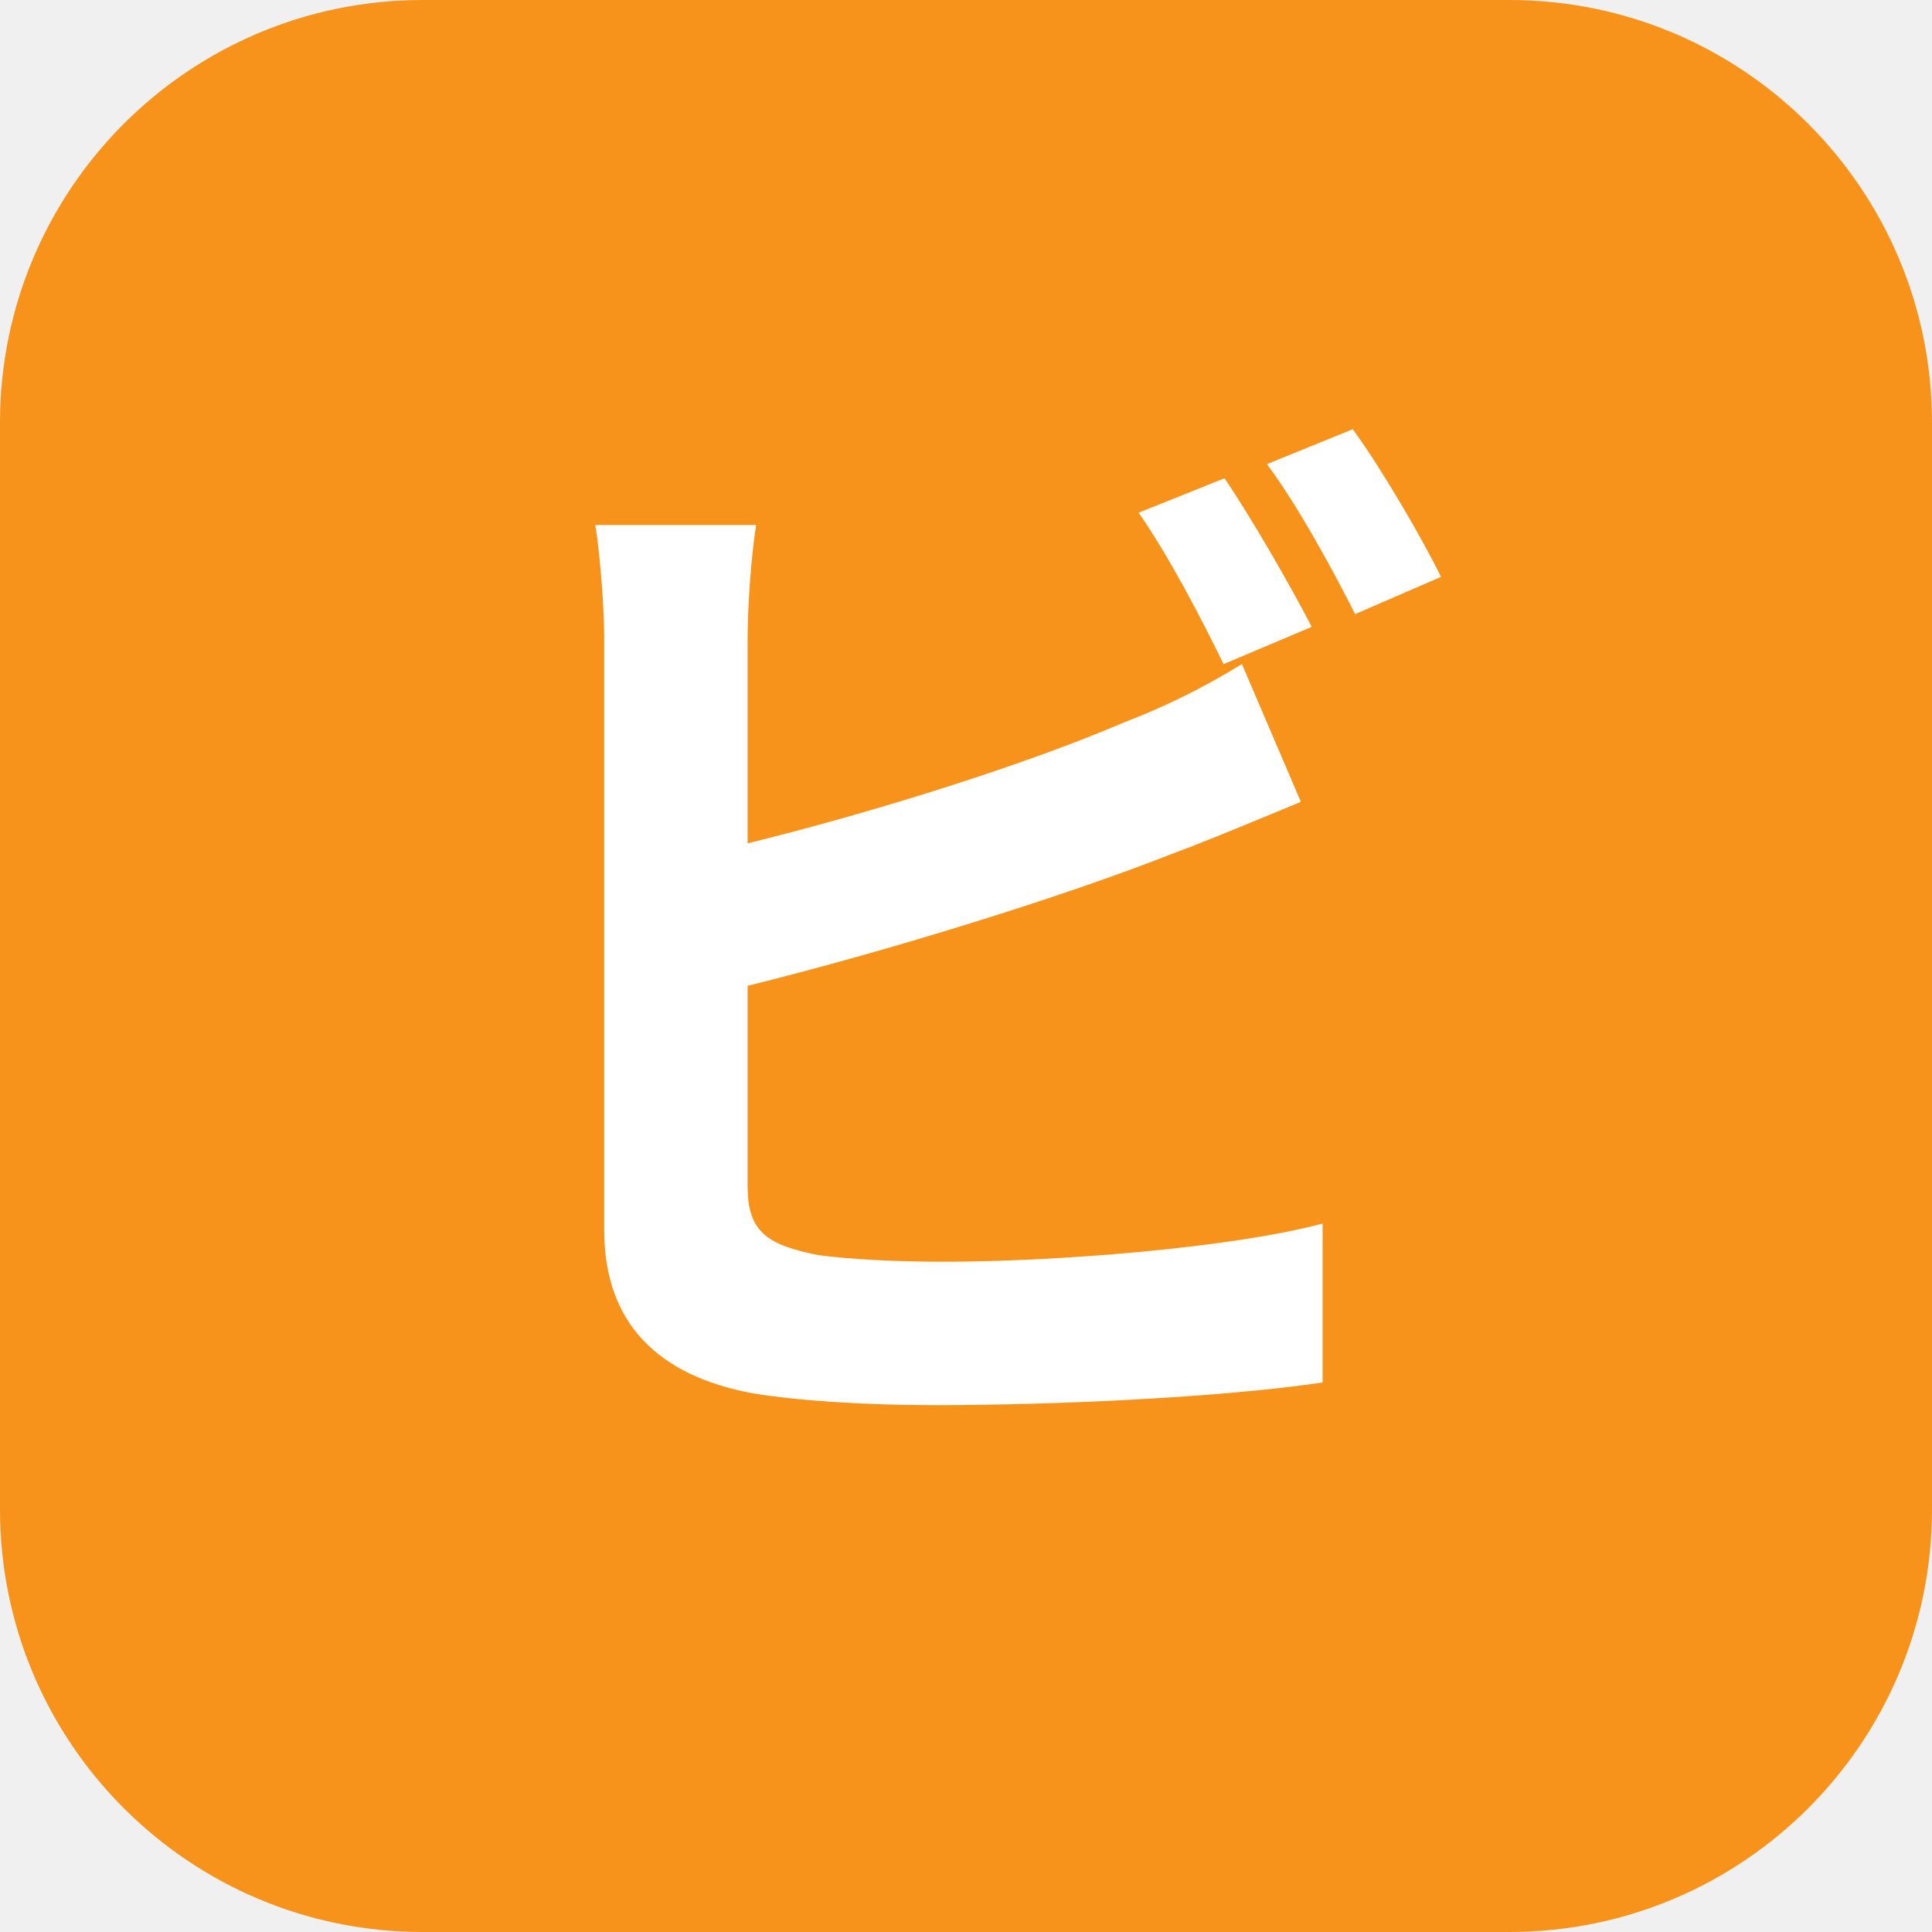
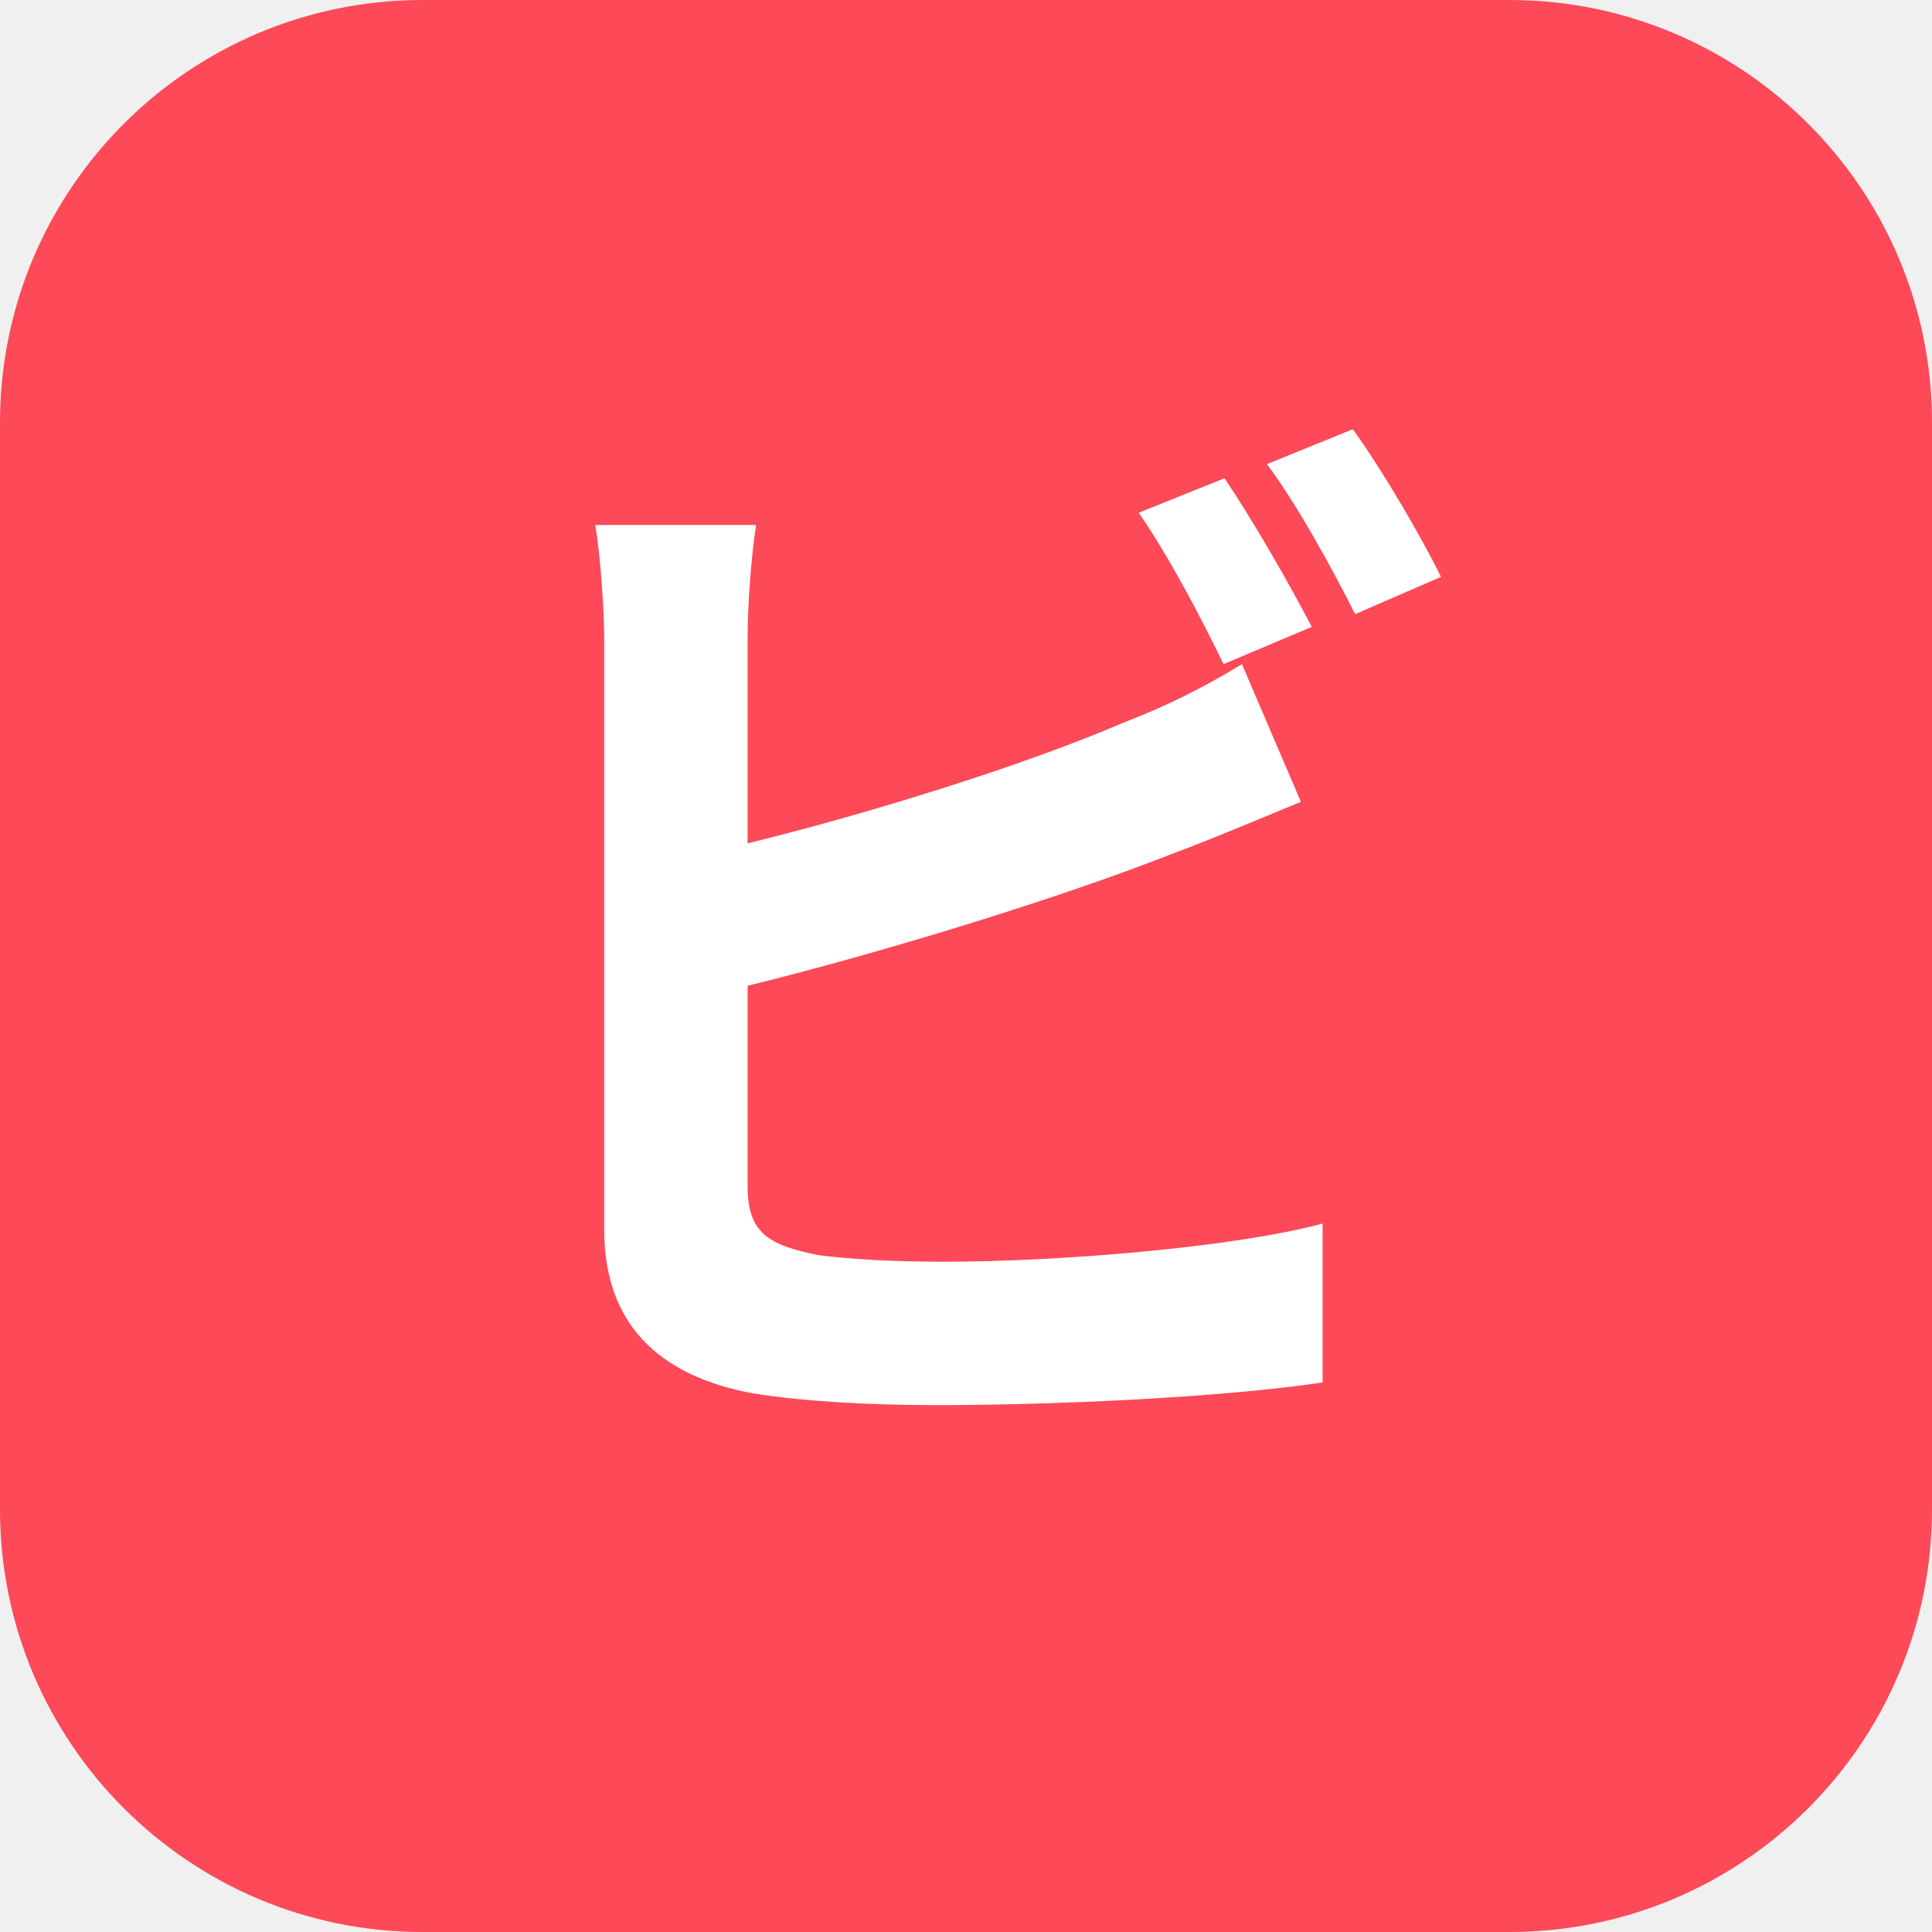
<svg xmlns="http://www.w3.org/2000/svg" viewBox="0 0 64 64">
-   <rect width="64" height="64" rx="14" fill="#f7931a" />
+   <rect width="64" height="64" rx="14" fill="#fd4958" />
  <text x="32" y="45" font-size="36" font-weight="900" text-anchor="middle" fill="#ffffff" font-family="'Hiragino Kaku Gothic ProN','Noto Sans JP',sans-serif">ビ</text>
</svg>
